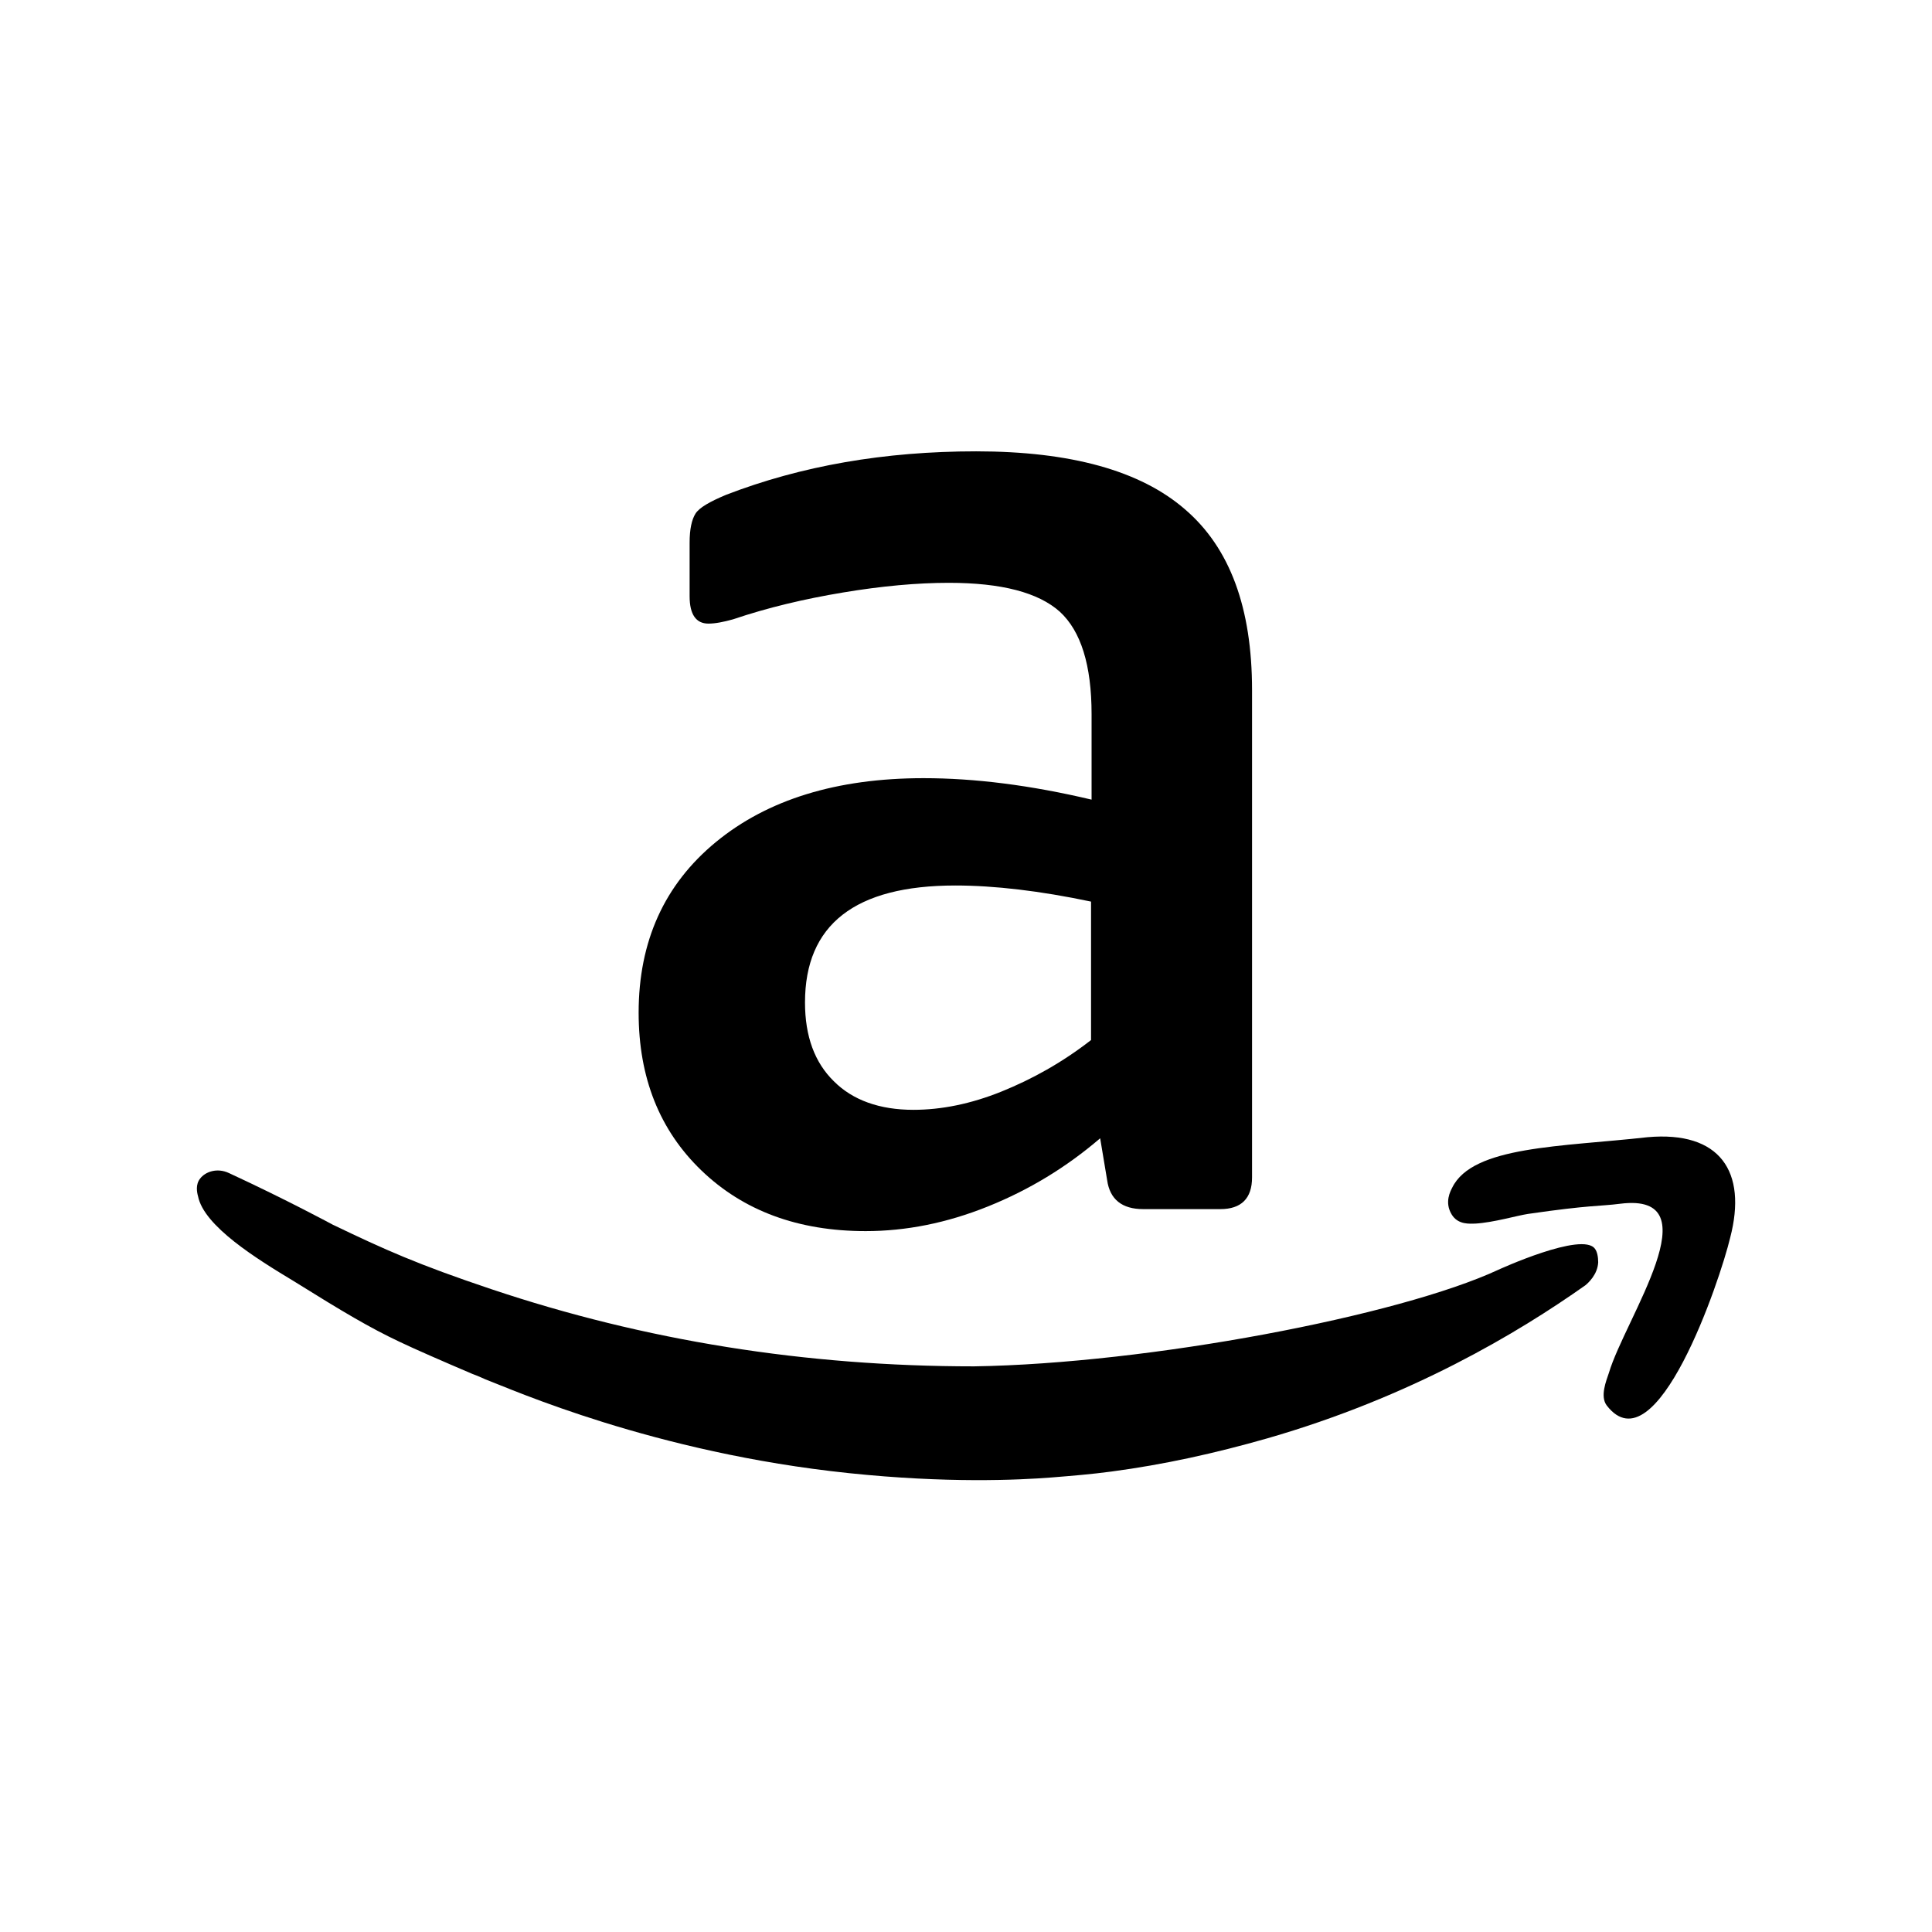
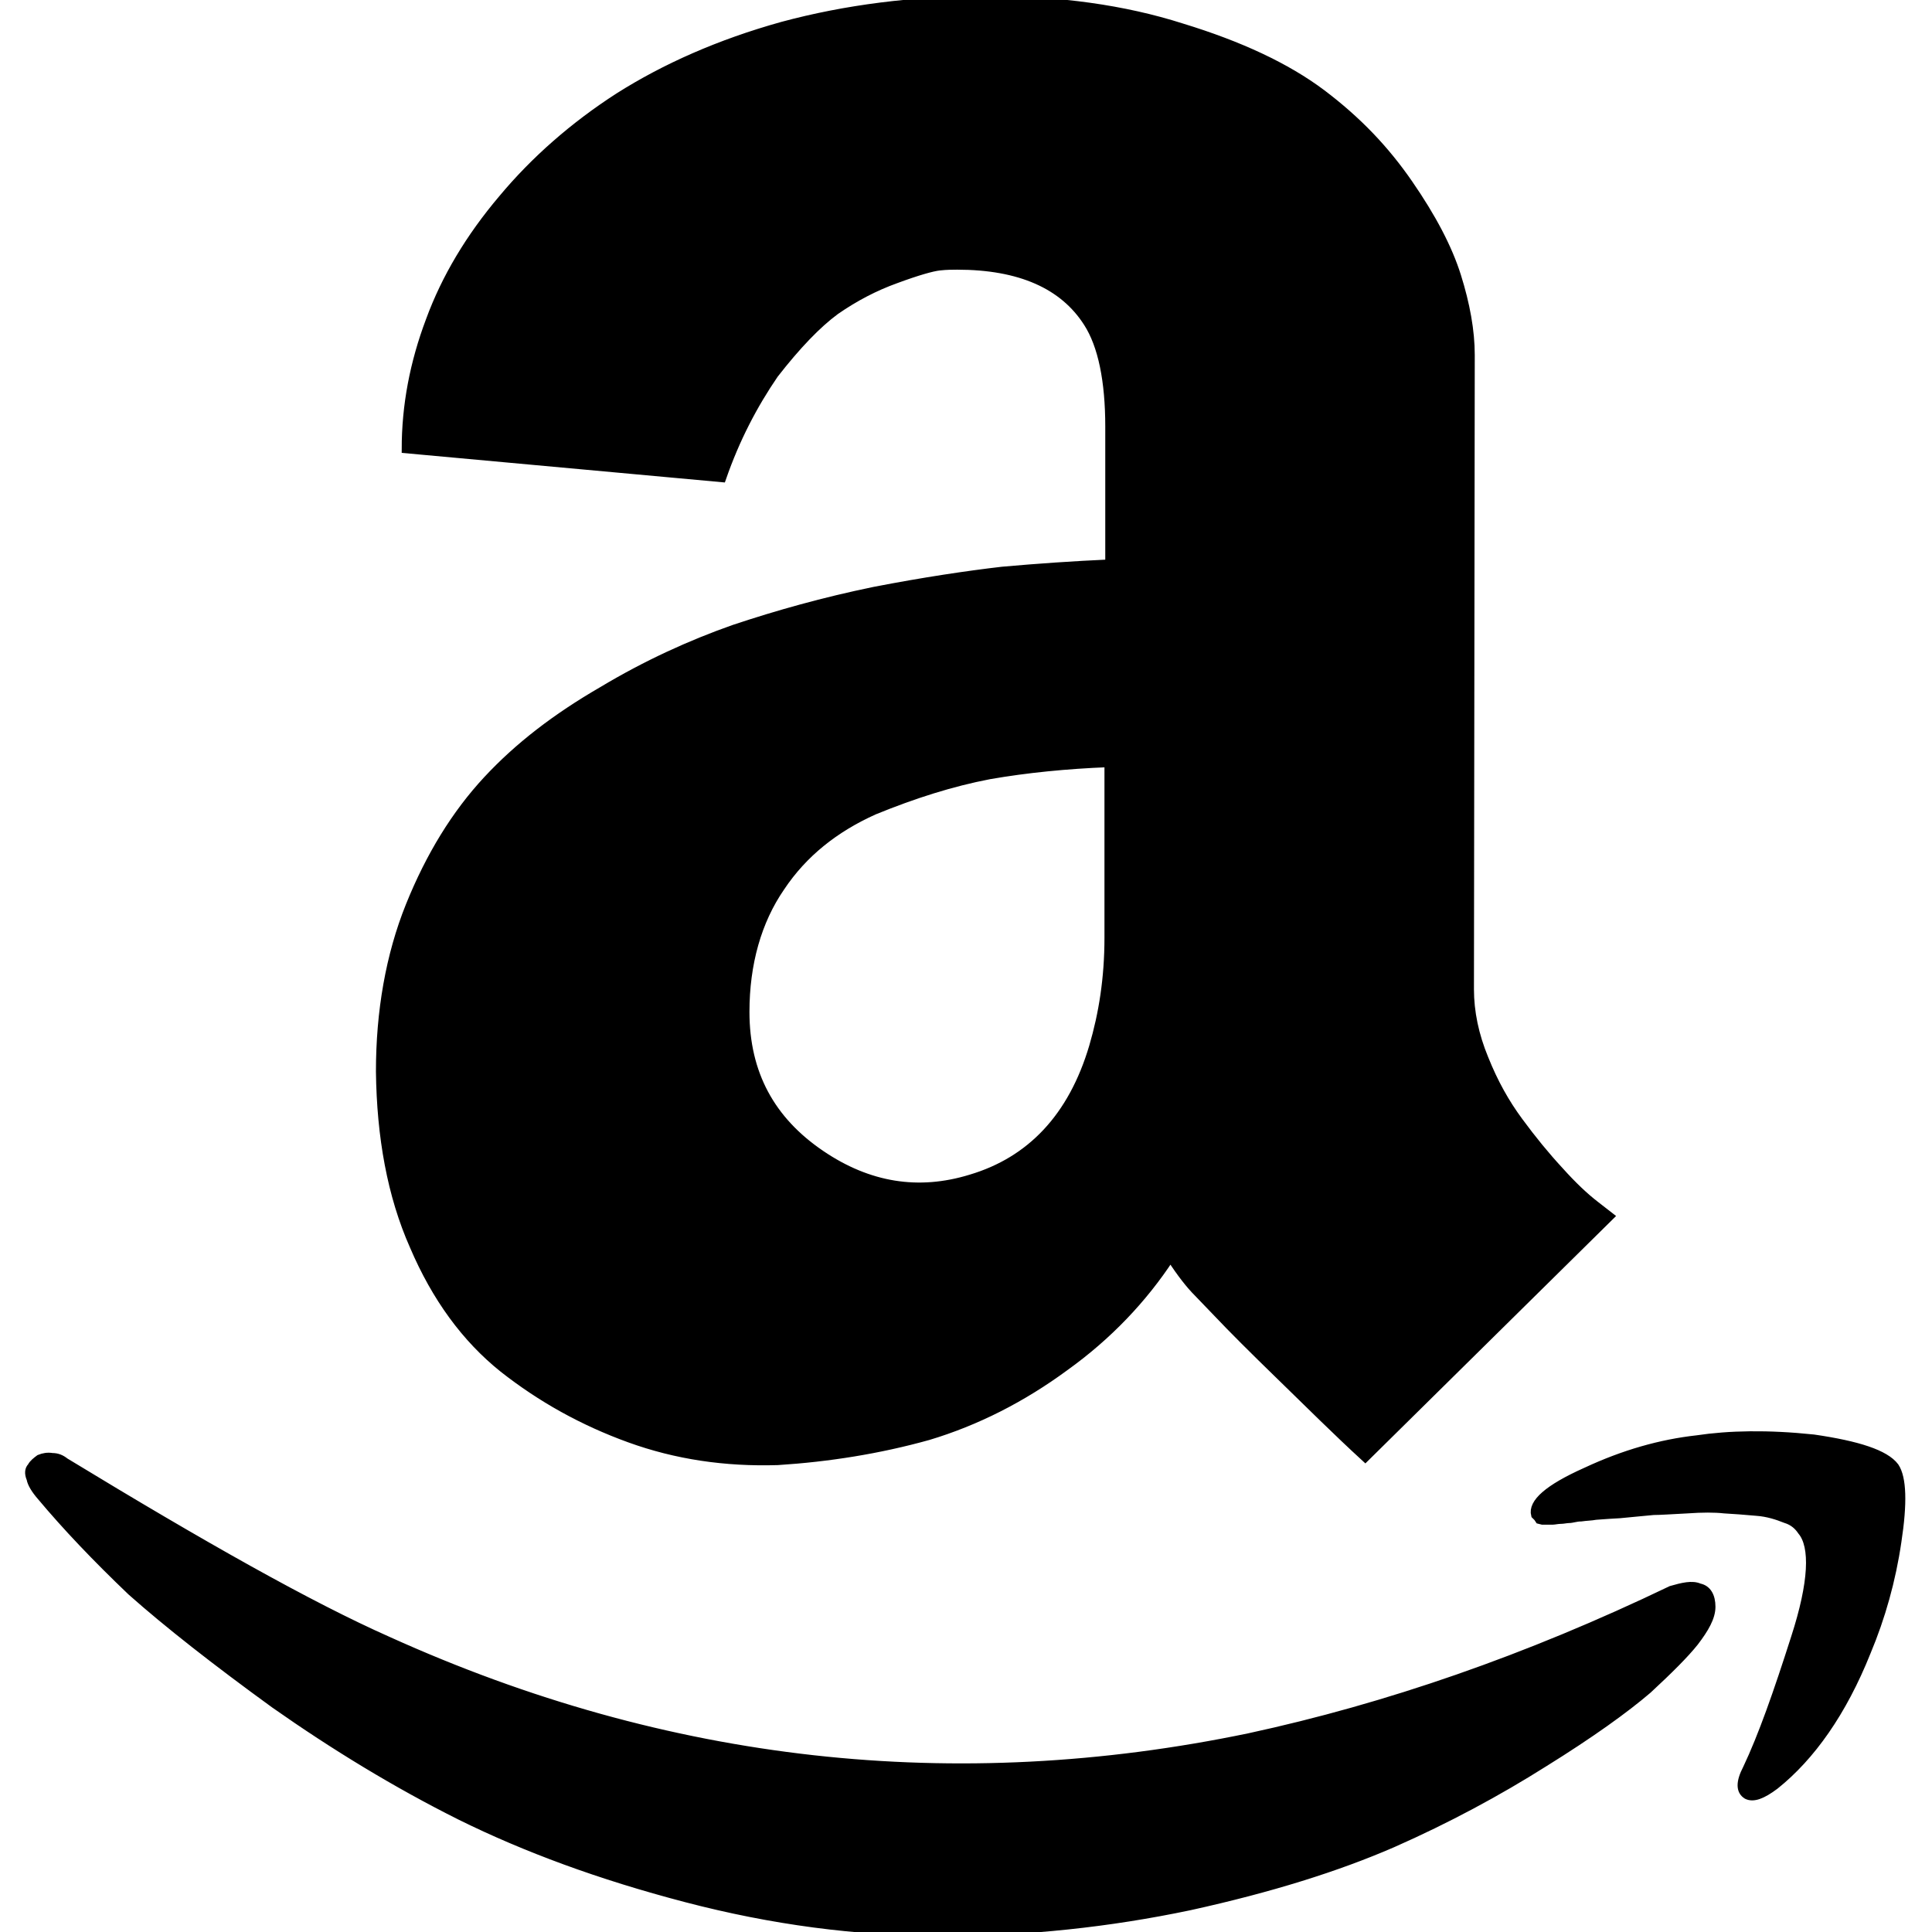
- <svg xmlns="http://www.w3.org/2000/svg" id="vector" width="36.0d" height="36.0d" viewBox="0 0 36.0 36.0">
-   <path fill="#000000ff" d="M16.13,22.94c-1.26,0-2.28-0.38-3.06-1.13s-1.17-1.73-1.17-2.94c0-1.33,0.48-2.39,1.44-3.18c0.96-0.79,2.25-1.19,3.87-1.19 c0.95,0,1.99,0.13,3.13,0.4v-1.59c0-0.92-0.2-1.55-0.59-1.91c-0.4-0.36-1.09-0.54-2.07-0.54c-0.59,0-1.25,0.06-1.97,0.18 s-1.4,0.28-2.05,0.5c-0.18,0.05-0.33,0.08-0.46,0.08c-0.23,0-0.35-0.17-0.35-0.51v-1c0-0.25,0.04-0.43,0.11-0.54 s0.26-0.22,0.57-0.35c1.4-0.54,2.95-0.81,4.66-0.81c1.76,0,3.06,0.36,3.89,1.08c0.84,0.72,1.25,1.84,1.25,3.37v9.08 c0,0.39-0.2,0.59-0.59,0.59H21.3c-0.39,0-0.62-0.18-0.67-0.54l-0.13-0.78c-0.63,0.54-1.32,0.96-2.09,1.27 C17.64,22.79,16.88,22.94,16.13,22.94z M17.02,20.68c0.52,0,1.07-0.11,1.64-0.34s1.13-0.54,1.67-0.96V16.8 c-0.95-0.2-1.8-0.3-2.53-0.3c-1.87,0-2.8,0.73-2.8,2.18c0,0.63,0.18,1.12,0.54,1.47C15.89,20.5,16.39,20.68,17.02,20.68z" id="path_0" />
-   <path fill="#000000ff" d="M27.92,23.66c-1.85,0.86-6.52,1.75-9.77,1.8l0,0c-3.14,0-6.14-0.48-9-1.44c-1.37-0.46-1.97-0.73-2.95-1.2 c0,0-0.85-0.46-1.93-0.96c-0.23-0.11-0.45-0.02-0.54,0.1c-0.09,0.11-0.06,0.26-0.04,0.33c0.11,0.56,1.1,1.17,1.78,1.58 C6.4,24.45,6.89,24.74,7.44,25c0.27,0.13,0.82,0.37,1.36,0.6c0.11,0.04,0.24,0.1,0.24,0.1c0.5,0.19,3.14,1.37,6.78,1.75 c1.82,0.19,3.14,0.13,3.78,0.08c0.37-0.03,0.74-0.06,1.11-0.11c0.98-0.13,1.93-0.34,2.91-0.62c2.67-0.77,4.66-1.96,5.92-2.85 c0.05-0.04,0.23-0.2,0.24-0.43c0-0.1-0.02-0.2-0.06-0.25C29.49,22.94,27.92,23.66,27.92,23.66z" id="path_1" />
-   <path fill="#000000ff" d="M30.7,21.19c-1.6,0.18-3.26,0.16-3.64,0.94c-0.03,0.06-0.15,0.27-0.01,0.5c0.12,0.2,0.35,0.17,0.44,0.17 c0.34-0.02,0.78-0.15,0.98-0.18c1.17-0.17,1.33-0.14,1.72-0.19c1.75-0.22,0.09,2.14-0.21,3.15c-0.05,0.15-0.17,0.44-0.04,0.61 c0.92,1.19,2.11-2.33,2.3-3.13C32.56,21.83,32.05,21.07,30.7,21.19z" id="path_2" />
+ <svg xmlns="http://www.w3.org/2000/svg" version="1.2" viewBox="0 0 240 240" width="24" height="24">
+   <style>
+ 		.s0 { fill: #000000;stroke: #000000 } 
+ 	</style>
+   <path id="path_0" fill-rule="evenodd" class="s0" d="m207.6 197.5c1.4-0.4 2.6-0.7 3.5-0.3 1 0.2 1.5 1.1 1.5 2.4 0 1.3-0.8 2.7-2.1 4.4-1.2 1.5-3.1 3.4-5.8 5.9-2.8 2.4-7.1 5.5-12.9 9.1-5.7 3.6-12 7-18.8 10-6.9 3-15.2 5.6-25.2 7.8-10 2.1-20.2 3.2-30.7 3.2-10.7 0-21.2-1.4-31.9-4.2-10.7-2.8-19.9-6.2-28-10.2-8-4-15.7-8.7-23.1-13.9-7.3-5.3-13.3-10-17.8-14-4.4-4.2-8.1-8.1-11.2-11.8-0.7-0.8-1.2-1.6-1.3-2.2-0.3-0.7-0.2-1.2 0.1-1.5 0.2-0.4 0.6-0.7 1-1 0.5-0.2 1-0.3 1.6-0.2 0.6 0 1.1 0.2 1.6 0.6 17.1 10.4 30.4 17.9 40.1 22.2 34.7 15.7 70.5 19.6 107 12 17.1-3.7 34.5-9.7 52.4-18.3zm27.8-15.3q1.4 2.1 0.3 9.3c-0.7 4.8-2 9.4-3.8 13.7-3 7.5-6.9 13-11.4 16.6-1.6 1.2-2.7 1.6-3.5 1.2q-1.3-0.8 0-3.3c1.9-4 3.8-9.4 6-16.3 2.2-6.8 2.4-11.3 0.8-13.2-0.4-0.6-1-1.2-2-1.5-1-0.4-2.2-0.8-3.6-0.9q-2.2-0.2-4-0.3-1.8-0.2-4.6 0c-2 0.1-3.4 0.2-4.2 0.2-0.9 0.1-2.3 0.2-4.2 0.4-1.9 0.1-2.9 0.2-3 0.2-0.5 0.1-1.1 0.1-1.8 0.2-0.6 0-1.1 0.2-1.5 0.2-0.3 0-0.7 0.1-1 0.1-0.4 0-0.8 0.1-1 0.1h-1.3l-0.4-0.1-0.2-0.3-0.3-0.3c-0.4-1.5 1.6-3.3 6.3-5.4 4.7-2.2 9.3-3.5 13.8-4 4-0.6 8.8-0.7 14.5-0.1 5.5 0.8 8.9 1.9 10.1 3.5zm-52.8-59.3c0 2.8 0.6 5.7 1.8 8.6 1.2 3 2.6 5.5 4.3 7.8q2.5 3.4 5 6.1c1.7 1.9 3.2 3.3 4.5 4.3l1.8 1.4-30.4 30c-3.6-3.3-7-6.7-10.5-10.1-3.5-3.4-6.1-6-7.8-7.8l-2.5-2.6c-1-1-2.1-2.4-3.4-4.4-3.4 5.2-7.8 9.8-13.1 13.6-5.3 3.9-11 6.8-17 8.6-6.1 1.7-12.4 2.7-18.7 3.1-6.5 0.2-12.6-0.7-18.4-2.8-5.8-2.1-11-5-15.7-8.7q-7-5.6-11.1-15.2c-2.8-6.3-4.1-13.6-4.2-21.7 0-7.4 1.2-14.4 3.7-20.6 2.5-6.2 5.7-11.4 9.6-15.6 3.9-4.2 8.6-7.8 14.3-11.1 5.5-3.3 11-5.8 16.4-7.7 5.4-1.8 11.1-3.4 17.4-4.7 6.2-1.2 11.6-2 15.9-2.5 4.5-0.4 8.9-0.7 13.3-0.9v-17c0-5.7-0.9-10.1-2.7-12.9-3-4.7-8.4-7.1-16.2-7.1-0.5 0-1.3 0-2.2 0.1-0.9 0.1-2.7 0.6-5.4 1.6q-3.9 1.4-7.5 3.9-3.4 2.5-7.6 7.9c-2.6 3.8-4.8 8-6.5 12.9l-39.3-3.6c0-5.4 1-10.7 3-16q2.9-7.9 9-15.1c4-4.8 8.9-9.1 14.5-12.7 5.7-3.6 12.4-6.6 20.3-8.8 7.8-2.1 16.3-3.2 25.4-3.2 8.9 0 17 1.1 24.2 3.4 7.2 2.2 13 4.9 17.4 8.2 4.5 3.4 7.9 7 10.8 11.2 2.9 4.2 4.9 8 6 11.5 1.1 3.5 1.7 6.8 1.7 9.8zm-90 2.8c0 7.7 3.2 13.5 9.4 17.7 5.9 4 12.1 5 18.6 3 7.4-2.2 12.6-7.6 15.2-16.4 1.2-4.1 1.9-8.5 1.9-13.5v-21.7c-5.2 0.2-10.2 0.7-14.8 1.5-4.7 0.9-9.4 2.4-14.3 4.4-4.9 2.2-8.8 5.3-11.6 9.5-2.9 4.2-4.4 9.5-4.4 15.5z" />
</svg>
